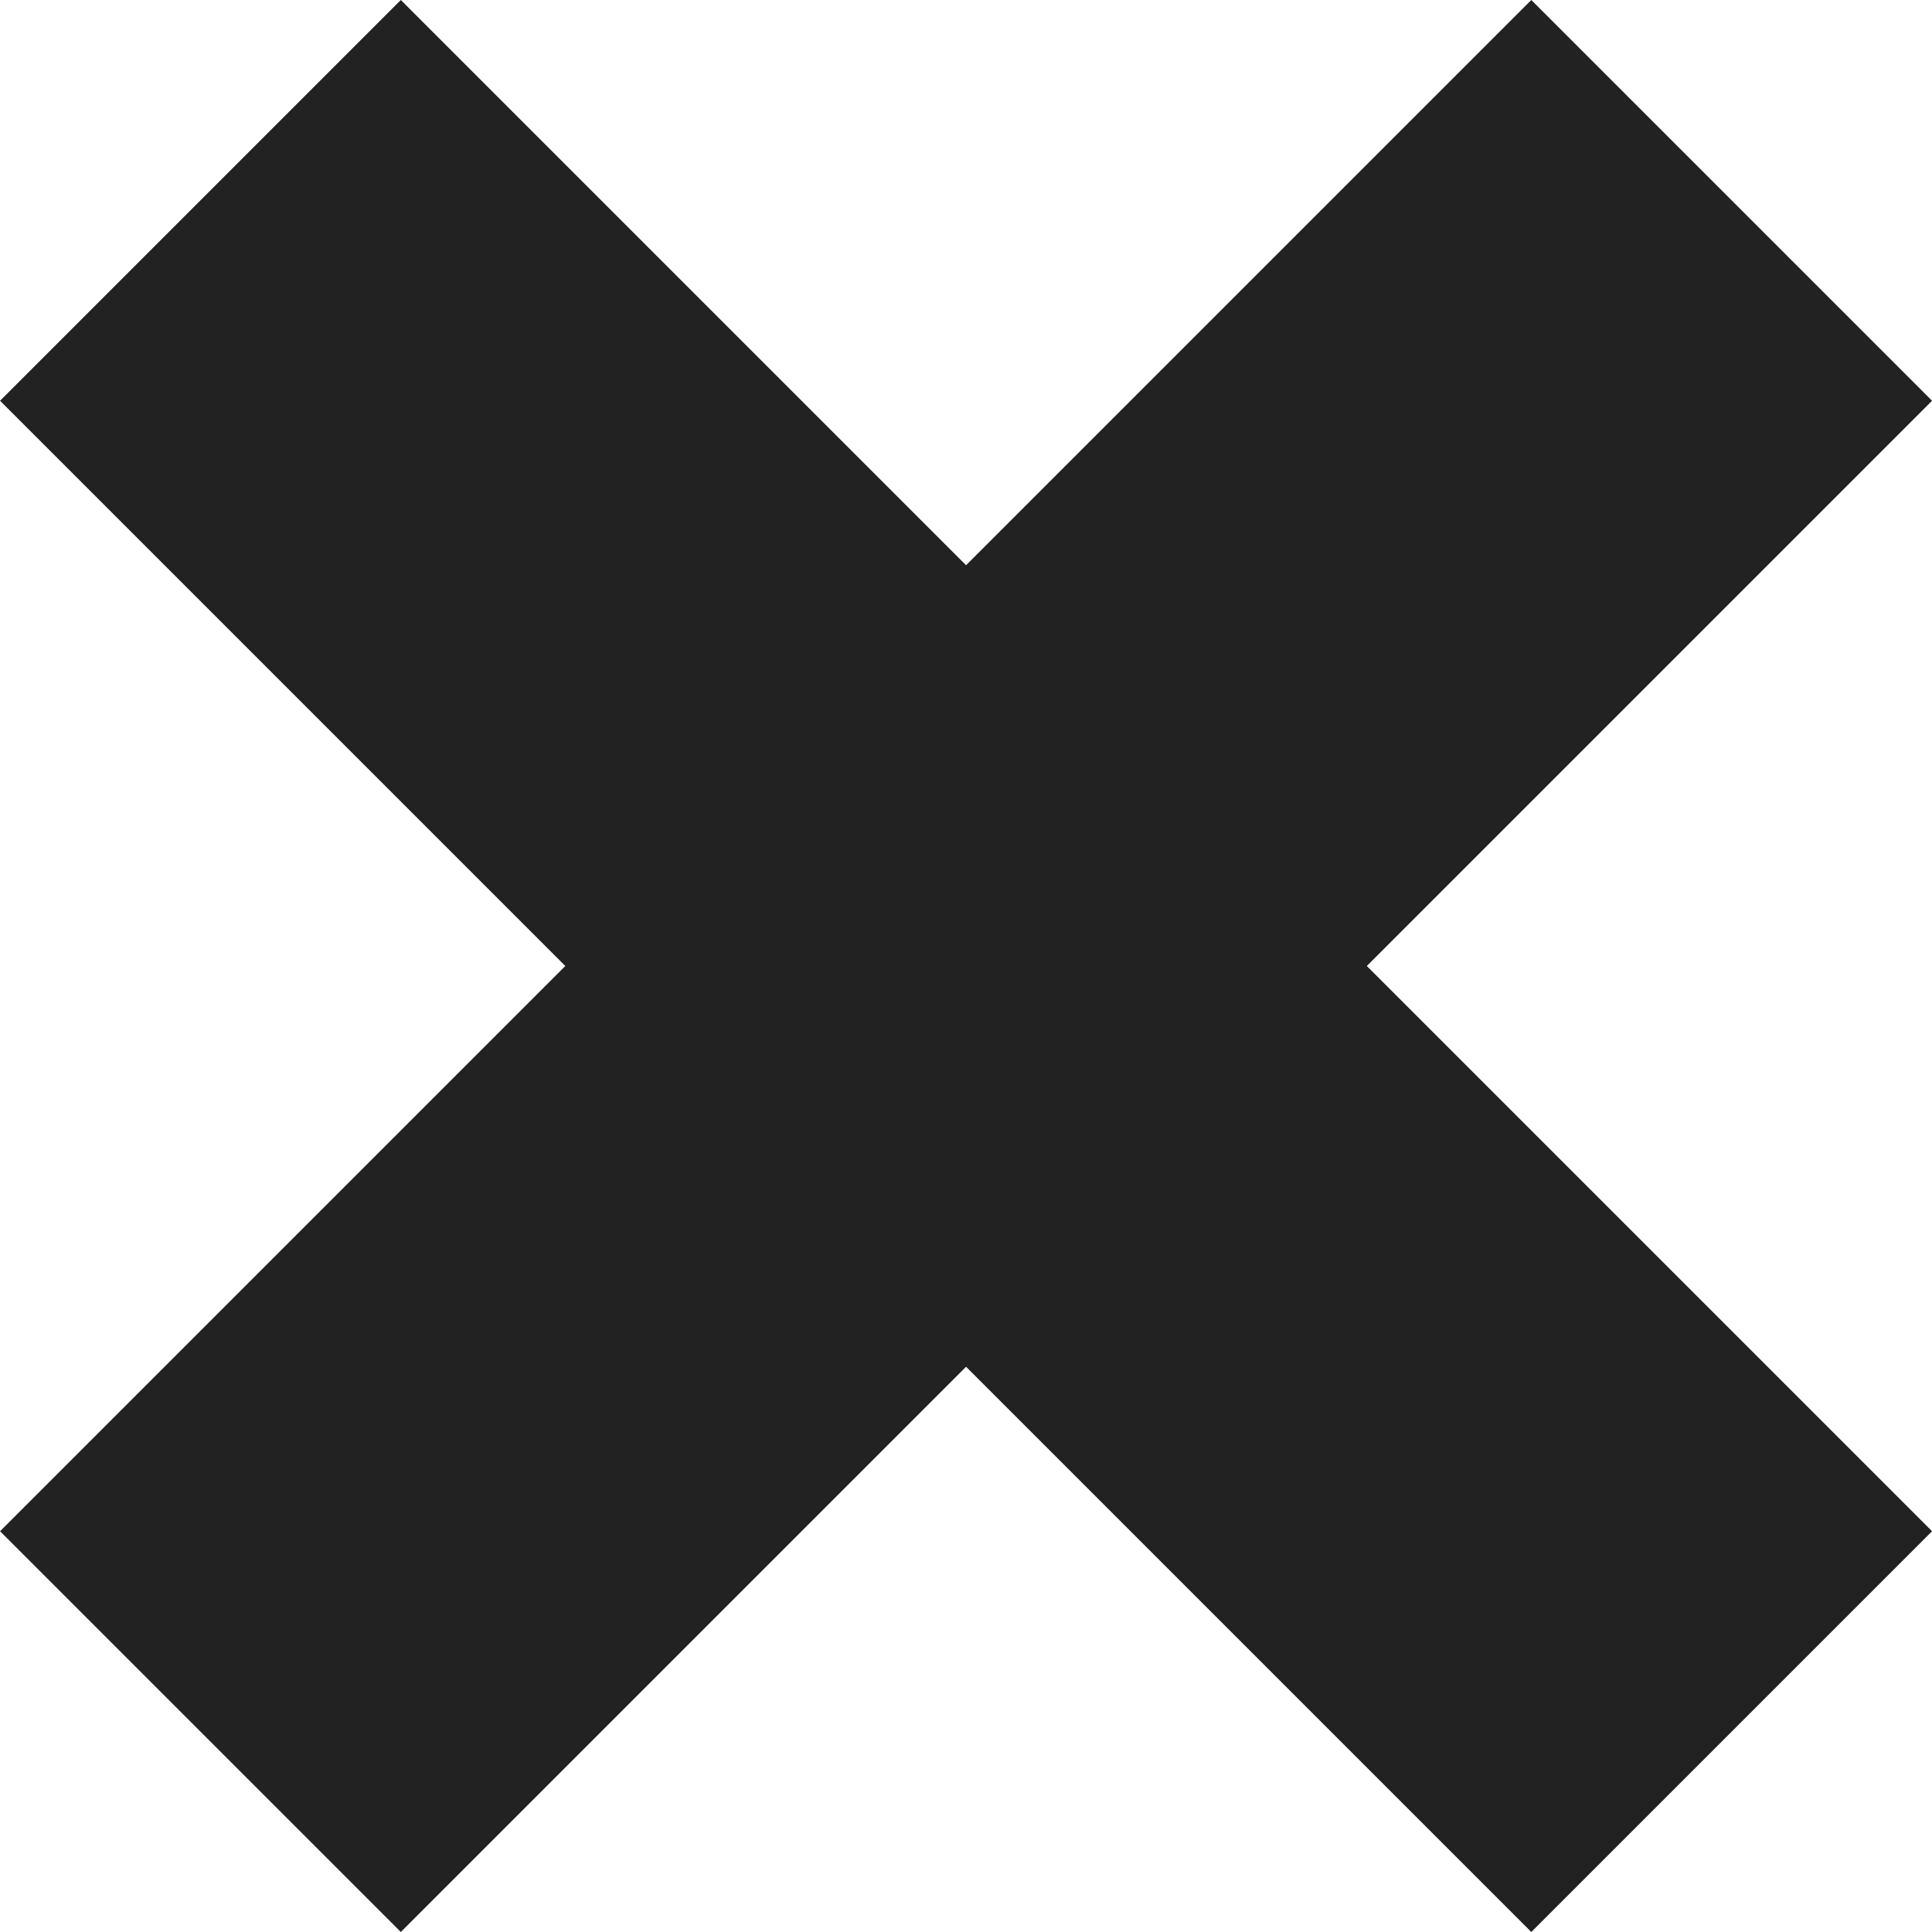
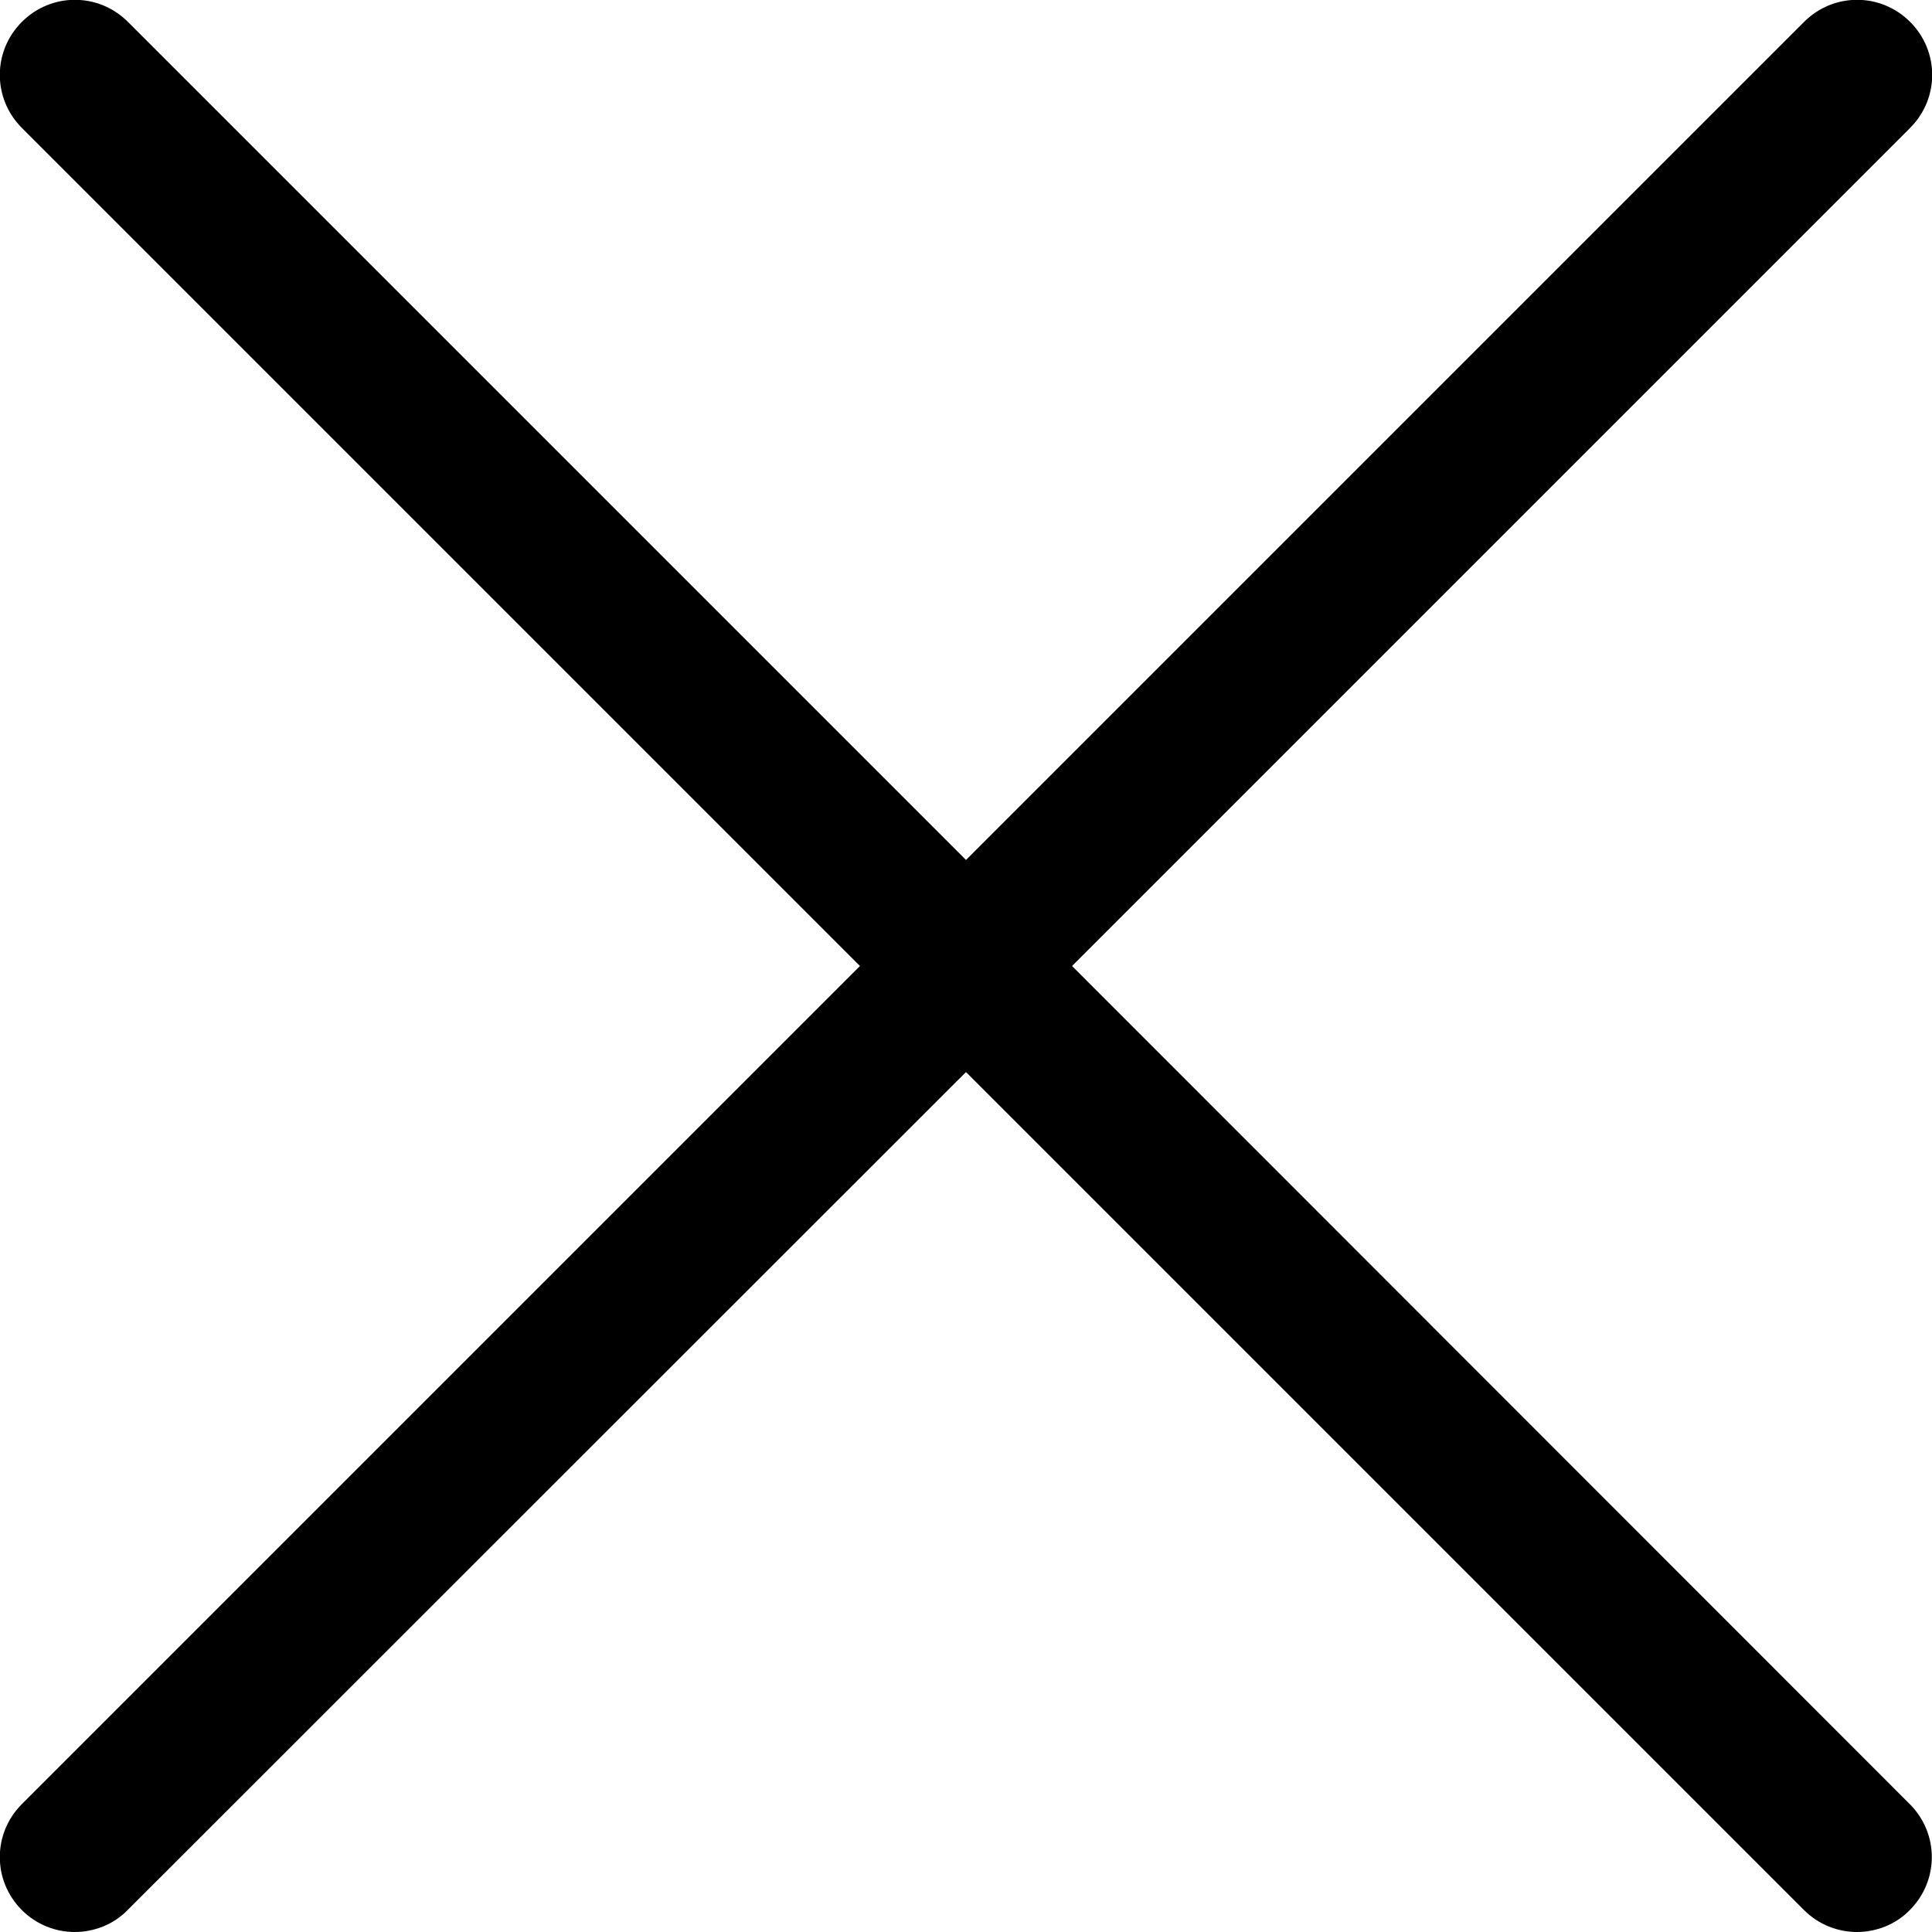
- <svg xmlns="http://www.w3.org/2000/svg" width="16" height="16" id="svg2" version="1.1">
-   <defs id="defs4" />
-   <g id="layer1" transform="translate(-52.11049,-582.913)">
-     <path style="fill:#222;fill-opacity:1;stroke:none" d="m 64.792,582.913 -4.681,4.681 -4.681,-4.681 -3.319,3.319 4.681,4.681 -4.681,4.681 3.319,3.319 4.681,-4.681 4.681,4.681 3.319,-3.319 -4.681,-4.681 4.681,-4.681 -3.319,-3.319 z" id="rect3782-1" />
-   </g>
+ <svg xmlns="http://www.w3.org/2000/svg" enable-background="new 0 0 512 512" id="Layer_1" version="1.1" viewBox="0 0 512 512" xml:space="preserve">
+   <path d="M284.1,256L506.2,33.9c7.8-7.8,7.8-20.3,0-28.1s-20.3-7.8-28.1,0L256,227.9L33.9,5.8  c-7.8-7.8-20.3-7.8-28.1,0s-7.8,20.3,0,28.1L227.9,256L5.8,478.1c-7.8,7.8-7.8,20.3,0,28.1c3.9,3.9,9,5.8,14,5.8s10.2-1.9,14-5.8  L256,284.1l222.1,222.1c3.9,3.9,9,5.8,14,5.8s10.2-1.9,14-5.8c7.8-7.8,7.8-20.3,0-28.1L284.1,256z" fill="#000" />
</svg>
